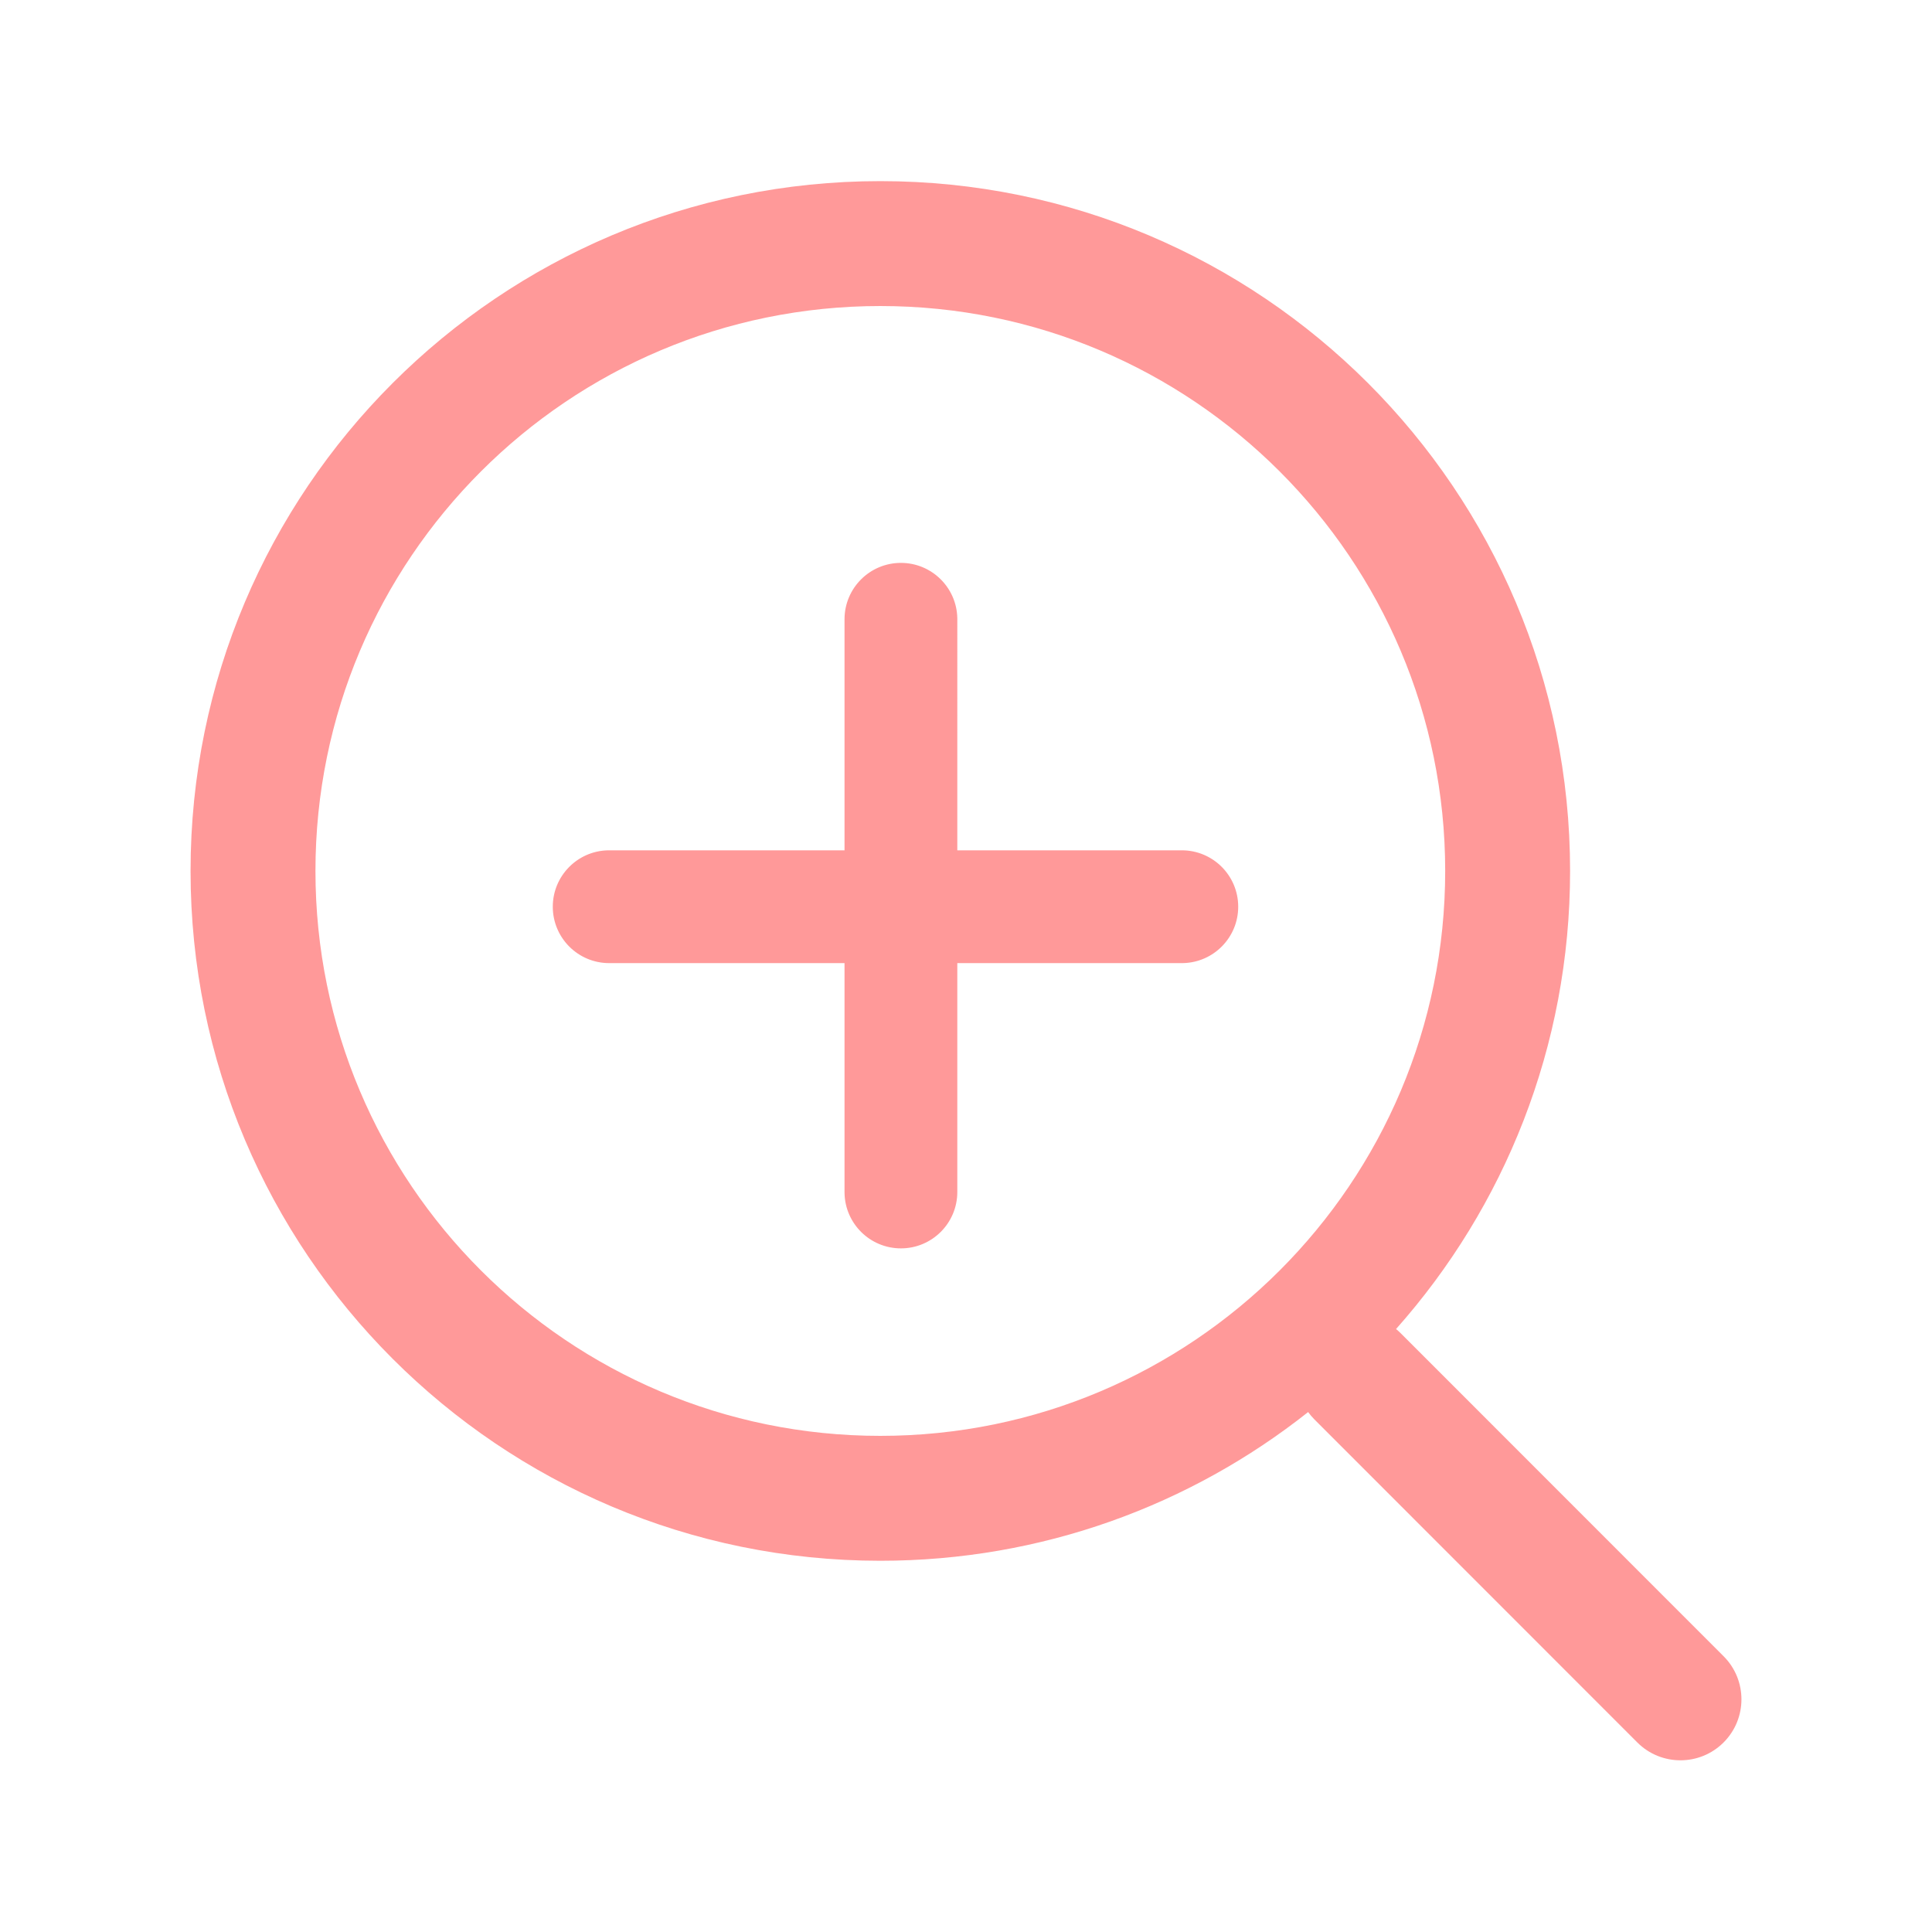
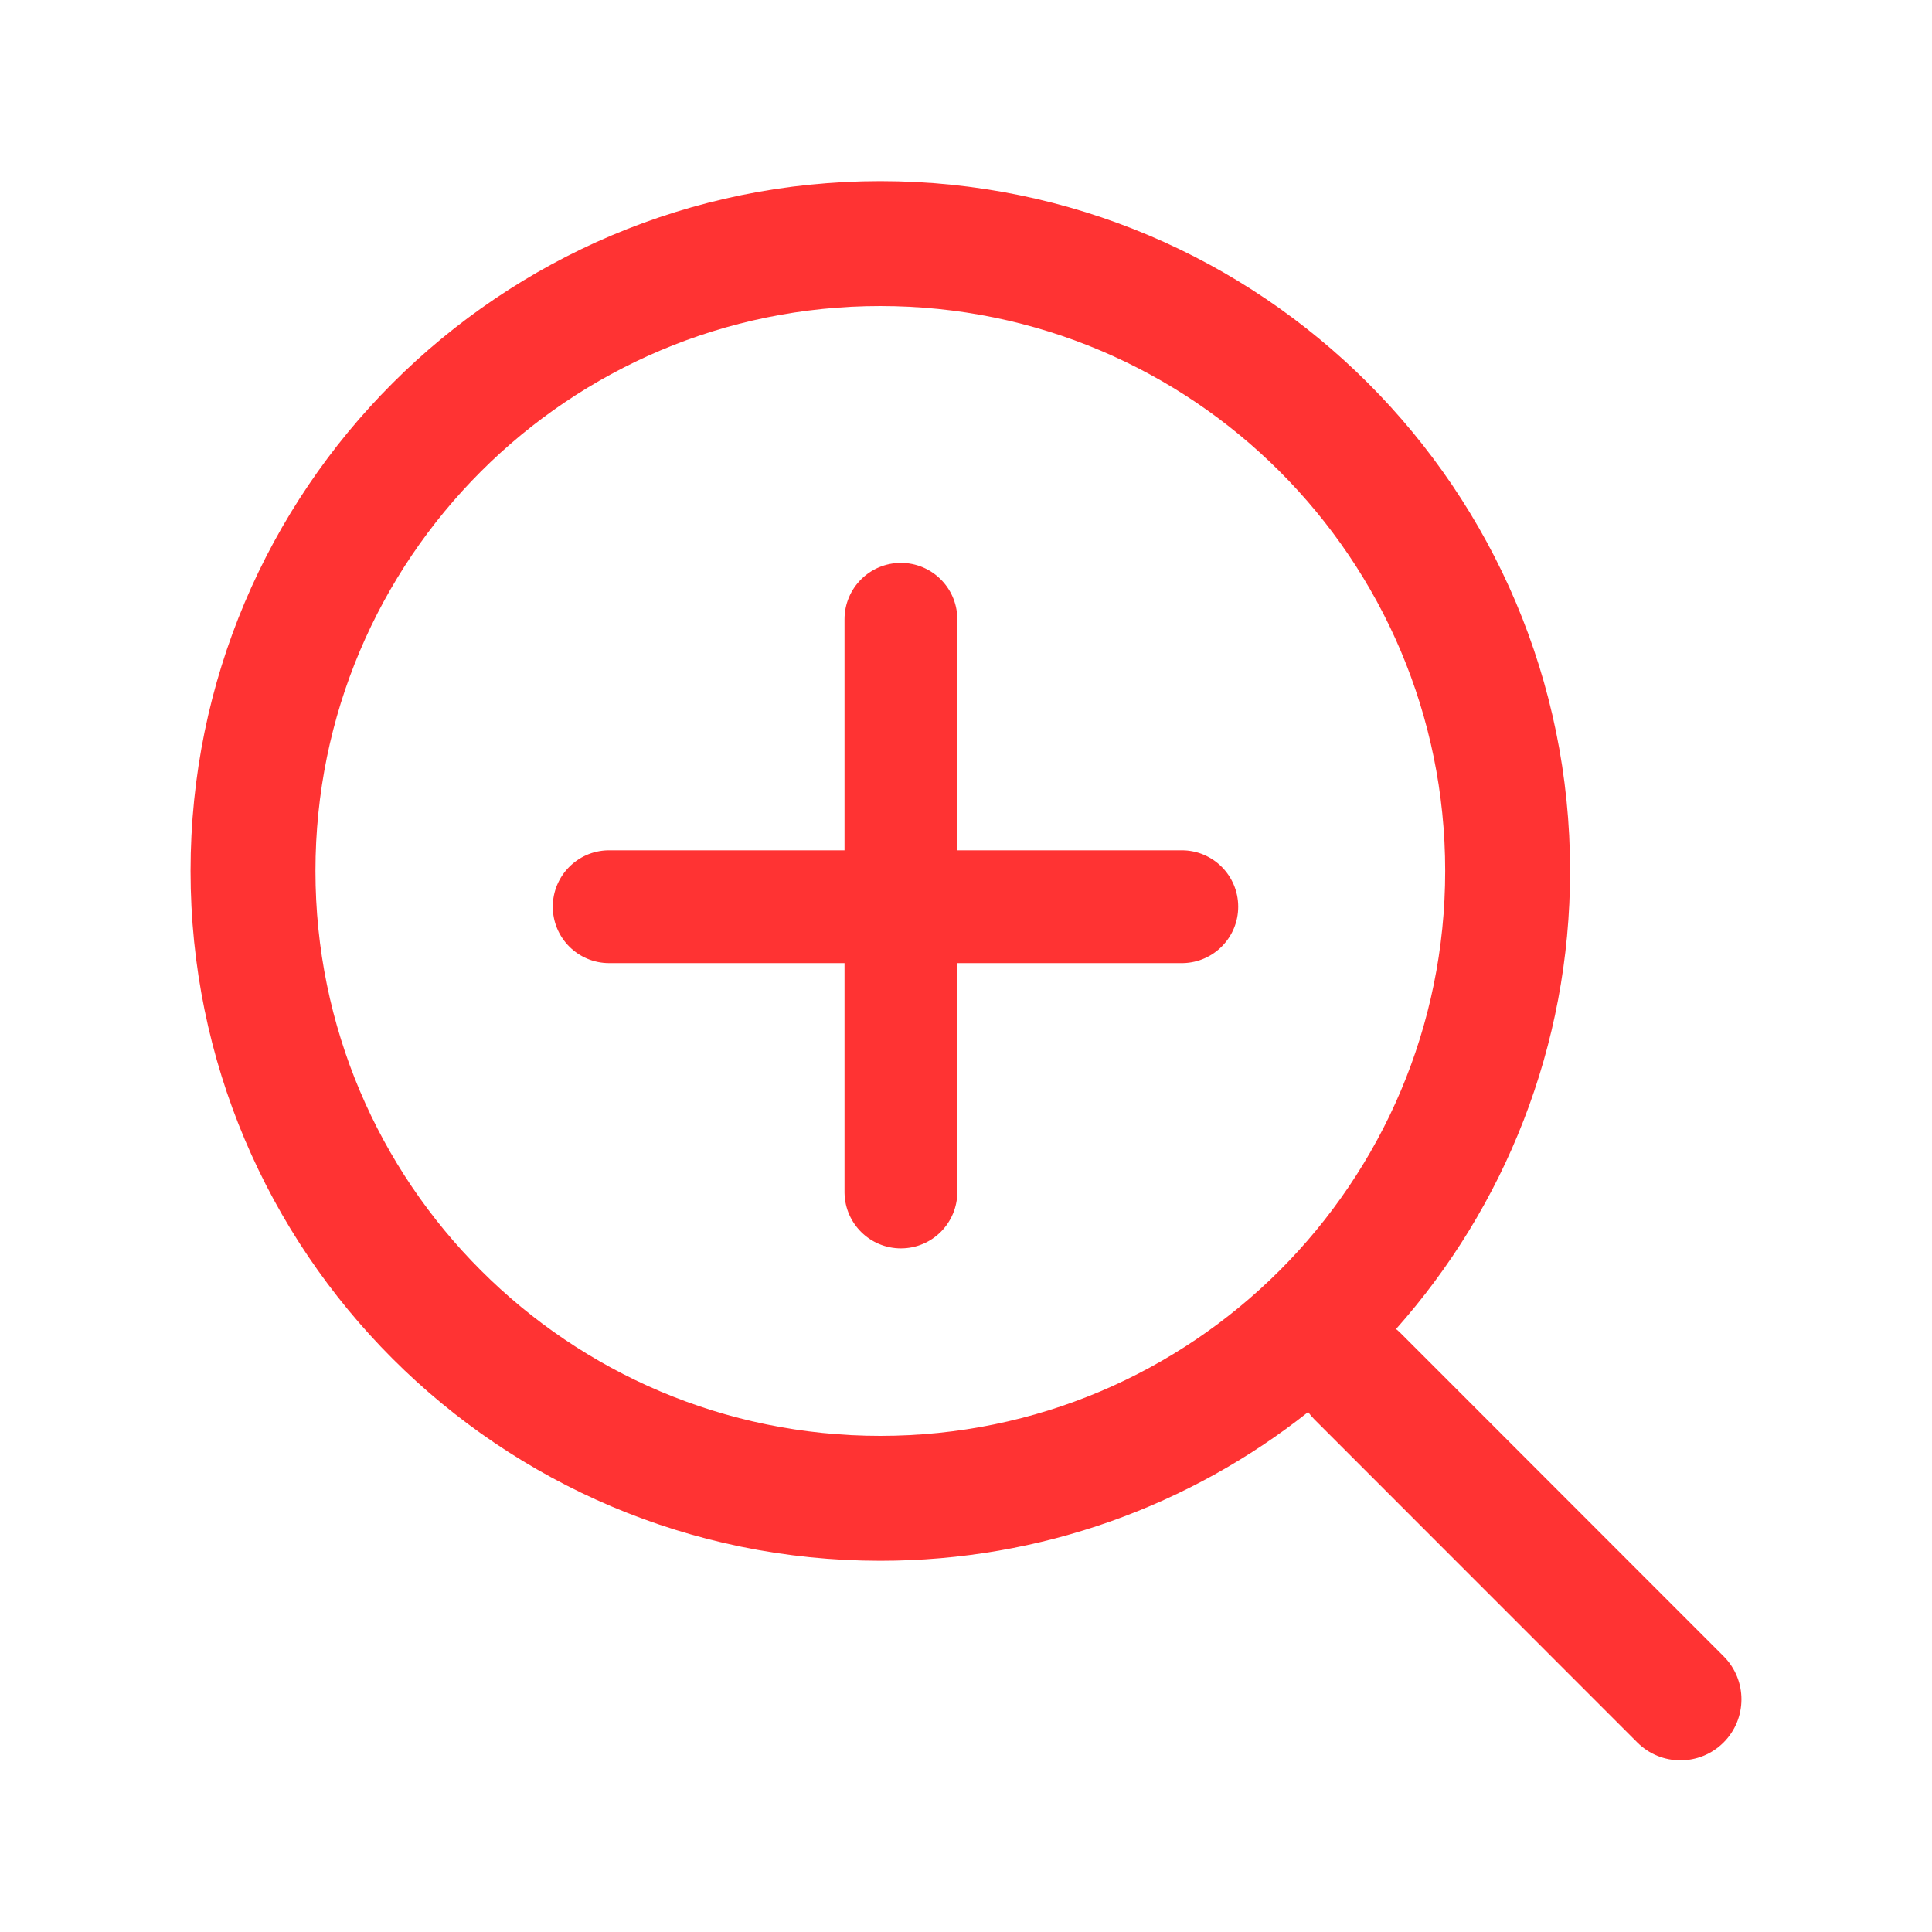
<svg xmlns="http://www.w3.org/2000/svg" t="1666259579340" class="icon" viewBox="0 0 1024 1024" version="1.1" p-id="6254" width="200" height="200">
-   <path d="M466.589 96c201.909 0 365.588 163.694 365.588 365.62 0 93.184-34.857 178.225-92.241 242.795a32.196 32.196 0 0 1 2.485 2.243l171.122 171.188c12.613 12.618 12.61 33.073-0.01 45.686l-0.011 0.012c-12.634 12.616-33.101 12.606-45.724-0.02L696.676 752.334a32.542 32.542 0 0 1-3.337-3.91c-62.312 49.352-141.09 78.815-226.75 78.815C264.679 827.24 101 663.547 101 461.62 101 259.694 264.68 96 466.589 96z m0 66.203c-165.35 0-299.392 134.054-299.392 299.417 0 165.364 134.042 299.417 299.392 299.417 165.349 0 299.391-134.053 299.391-299.417 0-165.363-134.042-299.417-299.391-299.417z m10.917 136.14c16.272 0 29.508 13.005 29.883 29.188l0.008 0.706-0.001 122.448h118.99c16.508 0 29.89 13.384 29.89 29.894 0 16.273-13.002 29.51-29.185 29.885l-0.705 0.008h-118.99v121.299c0 16.51-13.382 29.893-29.89 29.893-16.272 0-29.508-13.004-29.883-29.188l-0.008-0.705V510.472H322.878c-16.508 0-29.89-13.384-29.89-29.893 0-16.274 13.002-29.51 29.185-29.886l0.705-0.008h124.737V328.237c0-16.51 13.383-29.894 29.891-29.894z" fill="#FF0000" opacity=".4" p-id="6255" />
+   <path d="M466.589 96c201.909 0 365.588 163.694 365.588 365.62 0 93.184-34.857 178.225-92.241 242.795a32.196 32.196 0 0 1 2.485 2.243l171.122 171.188c12.613 12.618 12.61 33.073-0.01 45.686l-0.011 0.012c-12.634 12.616-33.101 12.606-45.724-0.02L696.676 752.334a32.542 32.542 0 0 1-3.337-3.91c-62.312 49.352-141.09 78.815-226.75 78.815C264.679 827.24 101 663.547 101 461.62 101 259.694 264.68 96 466.589 96z m0 66.203c-165.35 0-299.392 134.054-299.392 299.417 0 165.364 134.042 299.417 299.392 299.417 165.349 0 299.391-134.053 299.391-299.417 0-165.363-134.042-299.417-299.391-299.417z m10.917 136.14c16.272 0 29.508 13.005 29.883 29.188l0.008 0.706-0.001 122.448h118.99c16.508 0 29.89 13.384 29.89 29.894 0 16.273-13.002 29.51-29.185 29.885l-0.705 0.008h-118.99v121.299c0 16.51-13.382 29.893-29.89 29.893-16.272 0-29.508-13.004-29.883-29.188l-0.008-0.705V510.472H322.878c-16.508 0-29.89-13.384-29.89-29.893 0-16.274 13.002-29.51 29.185-29.886l0.705-0.008h124.737V328.237c0-16.51 13.383-29.894 29.891-29.894z" fill="#FF0000" opacity=".8" p-id="6255" />
</svg>
